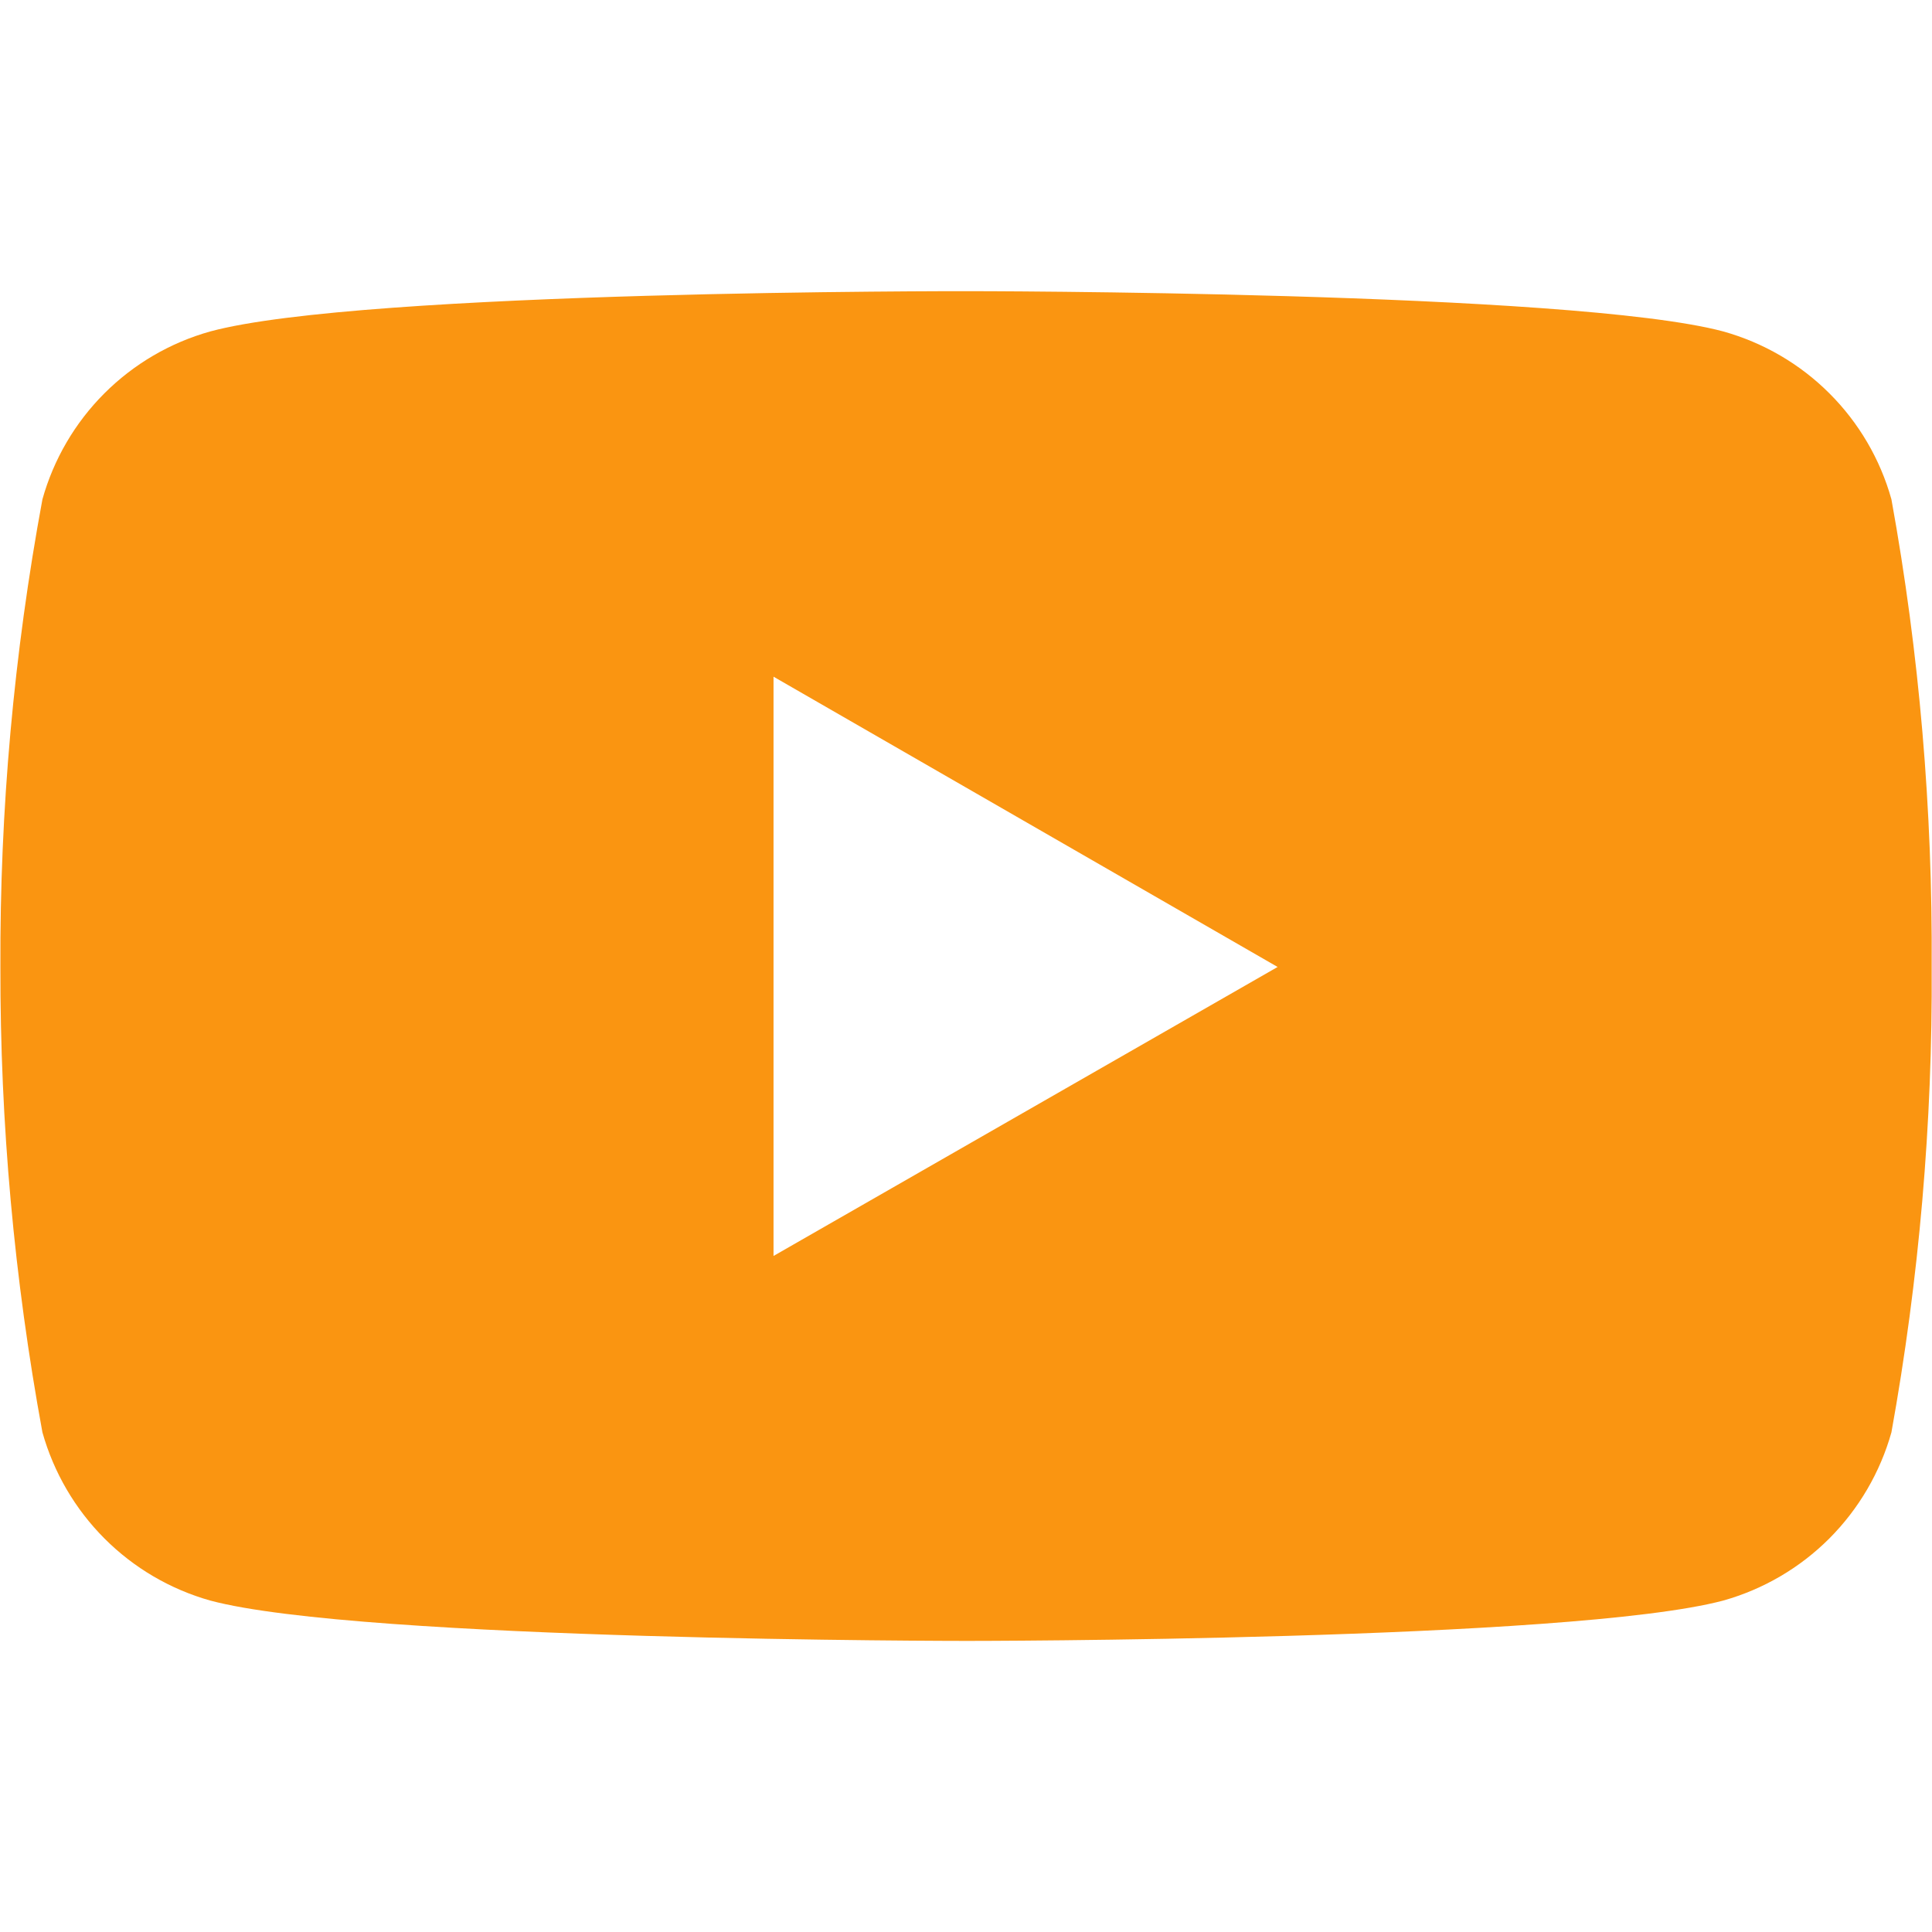
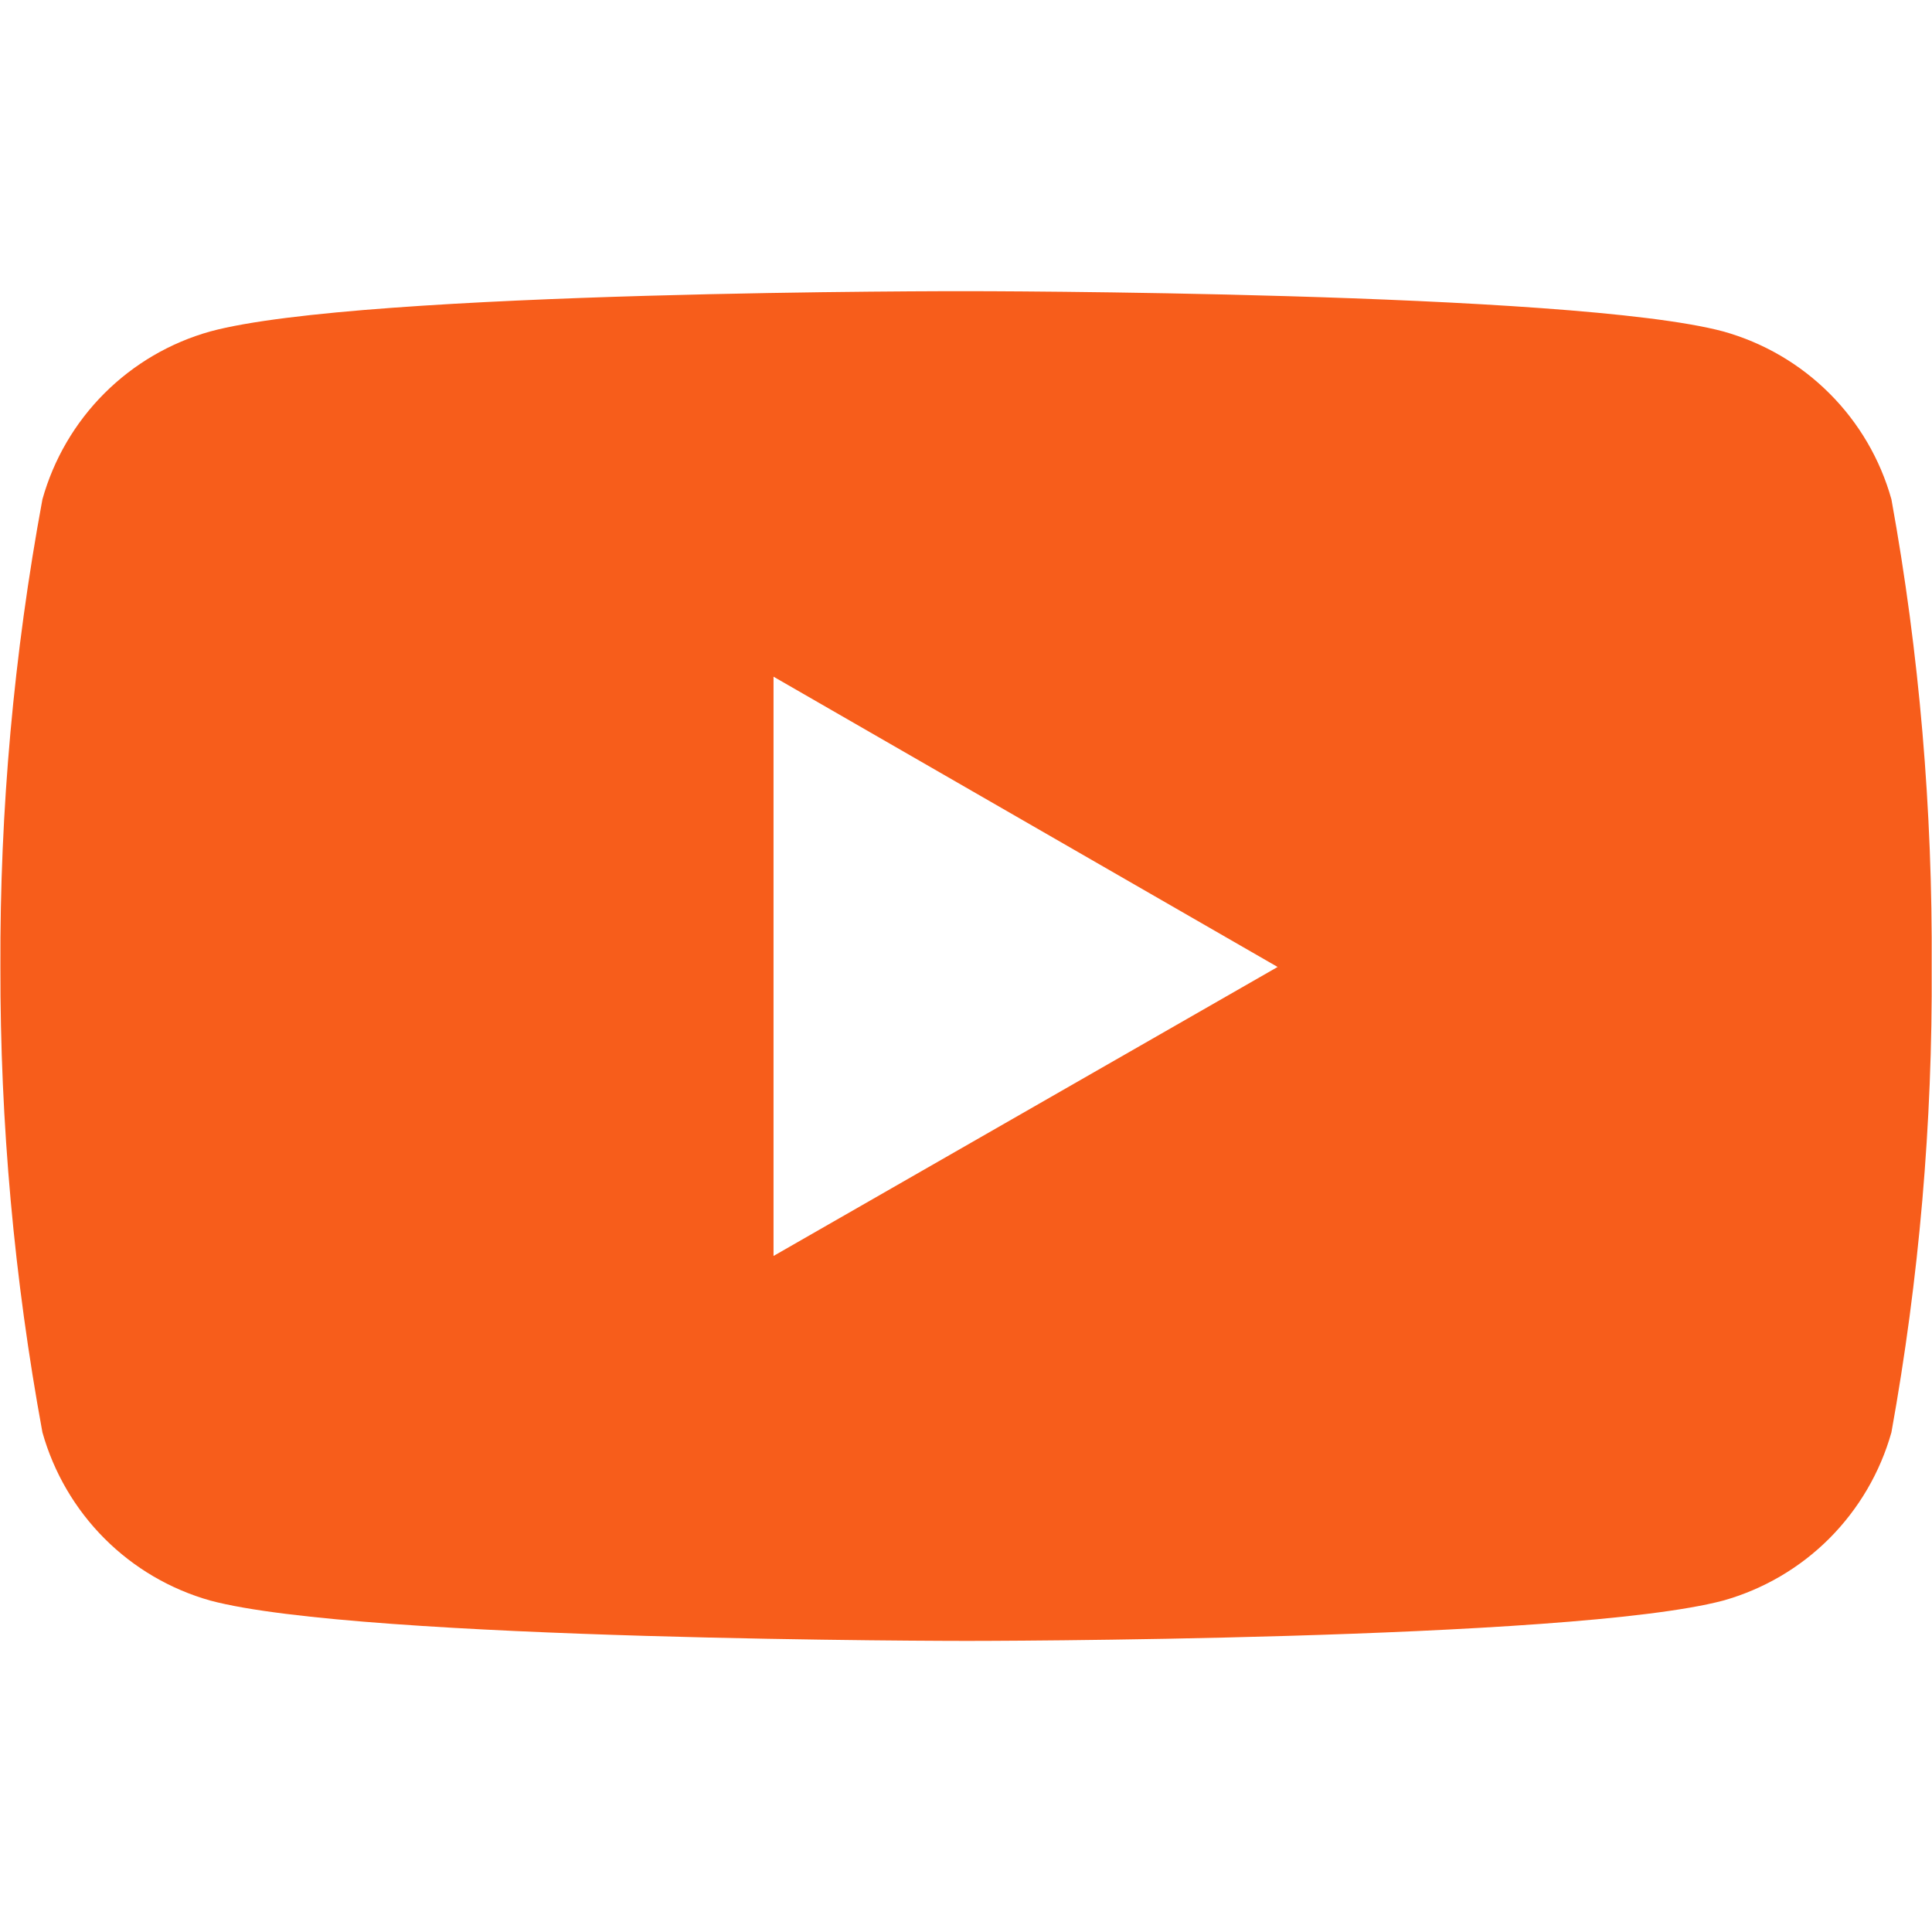
<svg xmlns="http://www.w3.org/2000/svg" width="24" height="24" viewBox="0 0 24 24" fill="none">
-   <path d="M23.496 6.203C23.357 5.705 23.091 5.251 22.725 4.886C22.359 4.52 21.904 4.256 21.406 4.117C19.535 3.617 12.012 3.617 12.012 3.617C12.012 3.617 4.504 3.605 2.613 4.117C2.115 4.256 1.662 4.521 1.296 4.887C0.931 5.252 0.666 5.706 0.527 6.203C0.172 8.119 -0.003 10.064 0.005 12.012C0.001 13.951 0.176 15.886 0.527 17.793C0.667 18.291 0.932 18.745 1.297 19.111C1.662 19.477 2.115 19.743 2.613 19.883C4.484 20.384 12.012 20.384 12.012 20.384C12.012 20.384 19.516 20.384 21.406 19.883C21.904 19.743 22.358 19.478 22.724 19.112C23.09 18.745 23.356 18.291 23.496 17.793C23.84 15.887 24.008 13.949 23.996 12.012C24.008 10.062 23.844 8.121 23.496 6.203ZM9.609 15.602V8.406L15.871 12.012L9.609 15.602Z" fill="#FA9511" />
+   <path d="M23.496 6.203C23.357 5.705 23.091 5.251 22.725 4.886C22.359 4.52 21.904 4.256 21.406 4.117C19.535 3.617 12.012 3.617 12.012 3.617C12.012 3.617 4.504 3.605 2.613 4.117C2.115 4.256 1.662 4.521 1.296 4.887C0.931 5.252 0.666 5.706 0.527 6.203C0.172 8.119 -0.003 10.064 0.005 12.012C0.001 13.951 0.176 15.886 0.527 17.793C0.667 18.291 0.932 18.745 1.297 19.111C1.662 19.477 2.115 19.743 2.613 19.883C4.484 20.384 12.012 20.384 12.012 20.384C12.012 20.384 19.516 20.384 21.406 19.883C21.904 19.743 22.358 19.478 22.724 19.112C23.09 18.745 23.356 18.291 23.496 17.793C23.84 15.887 24.008 13.949 23.996 12.012C24.008 10.062 23.844 8.121 23.496 6.203ZM9.609 15.602V8.406L15.871 12.012L9.609 15.602Z" fill="#F75D1B" />
</svg>
